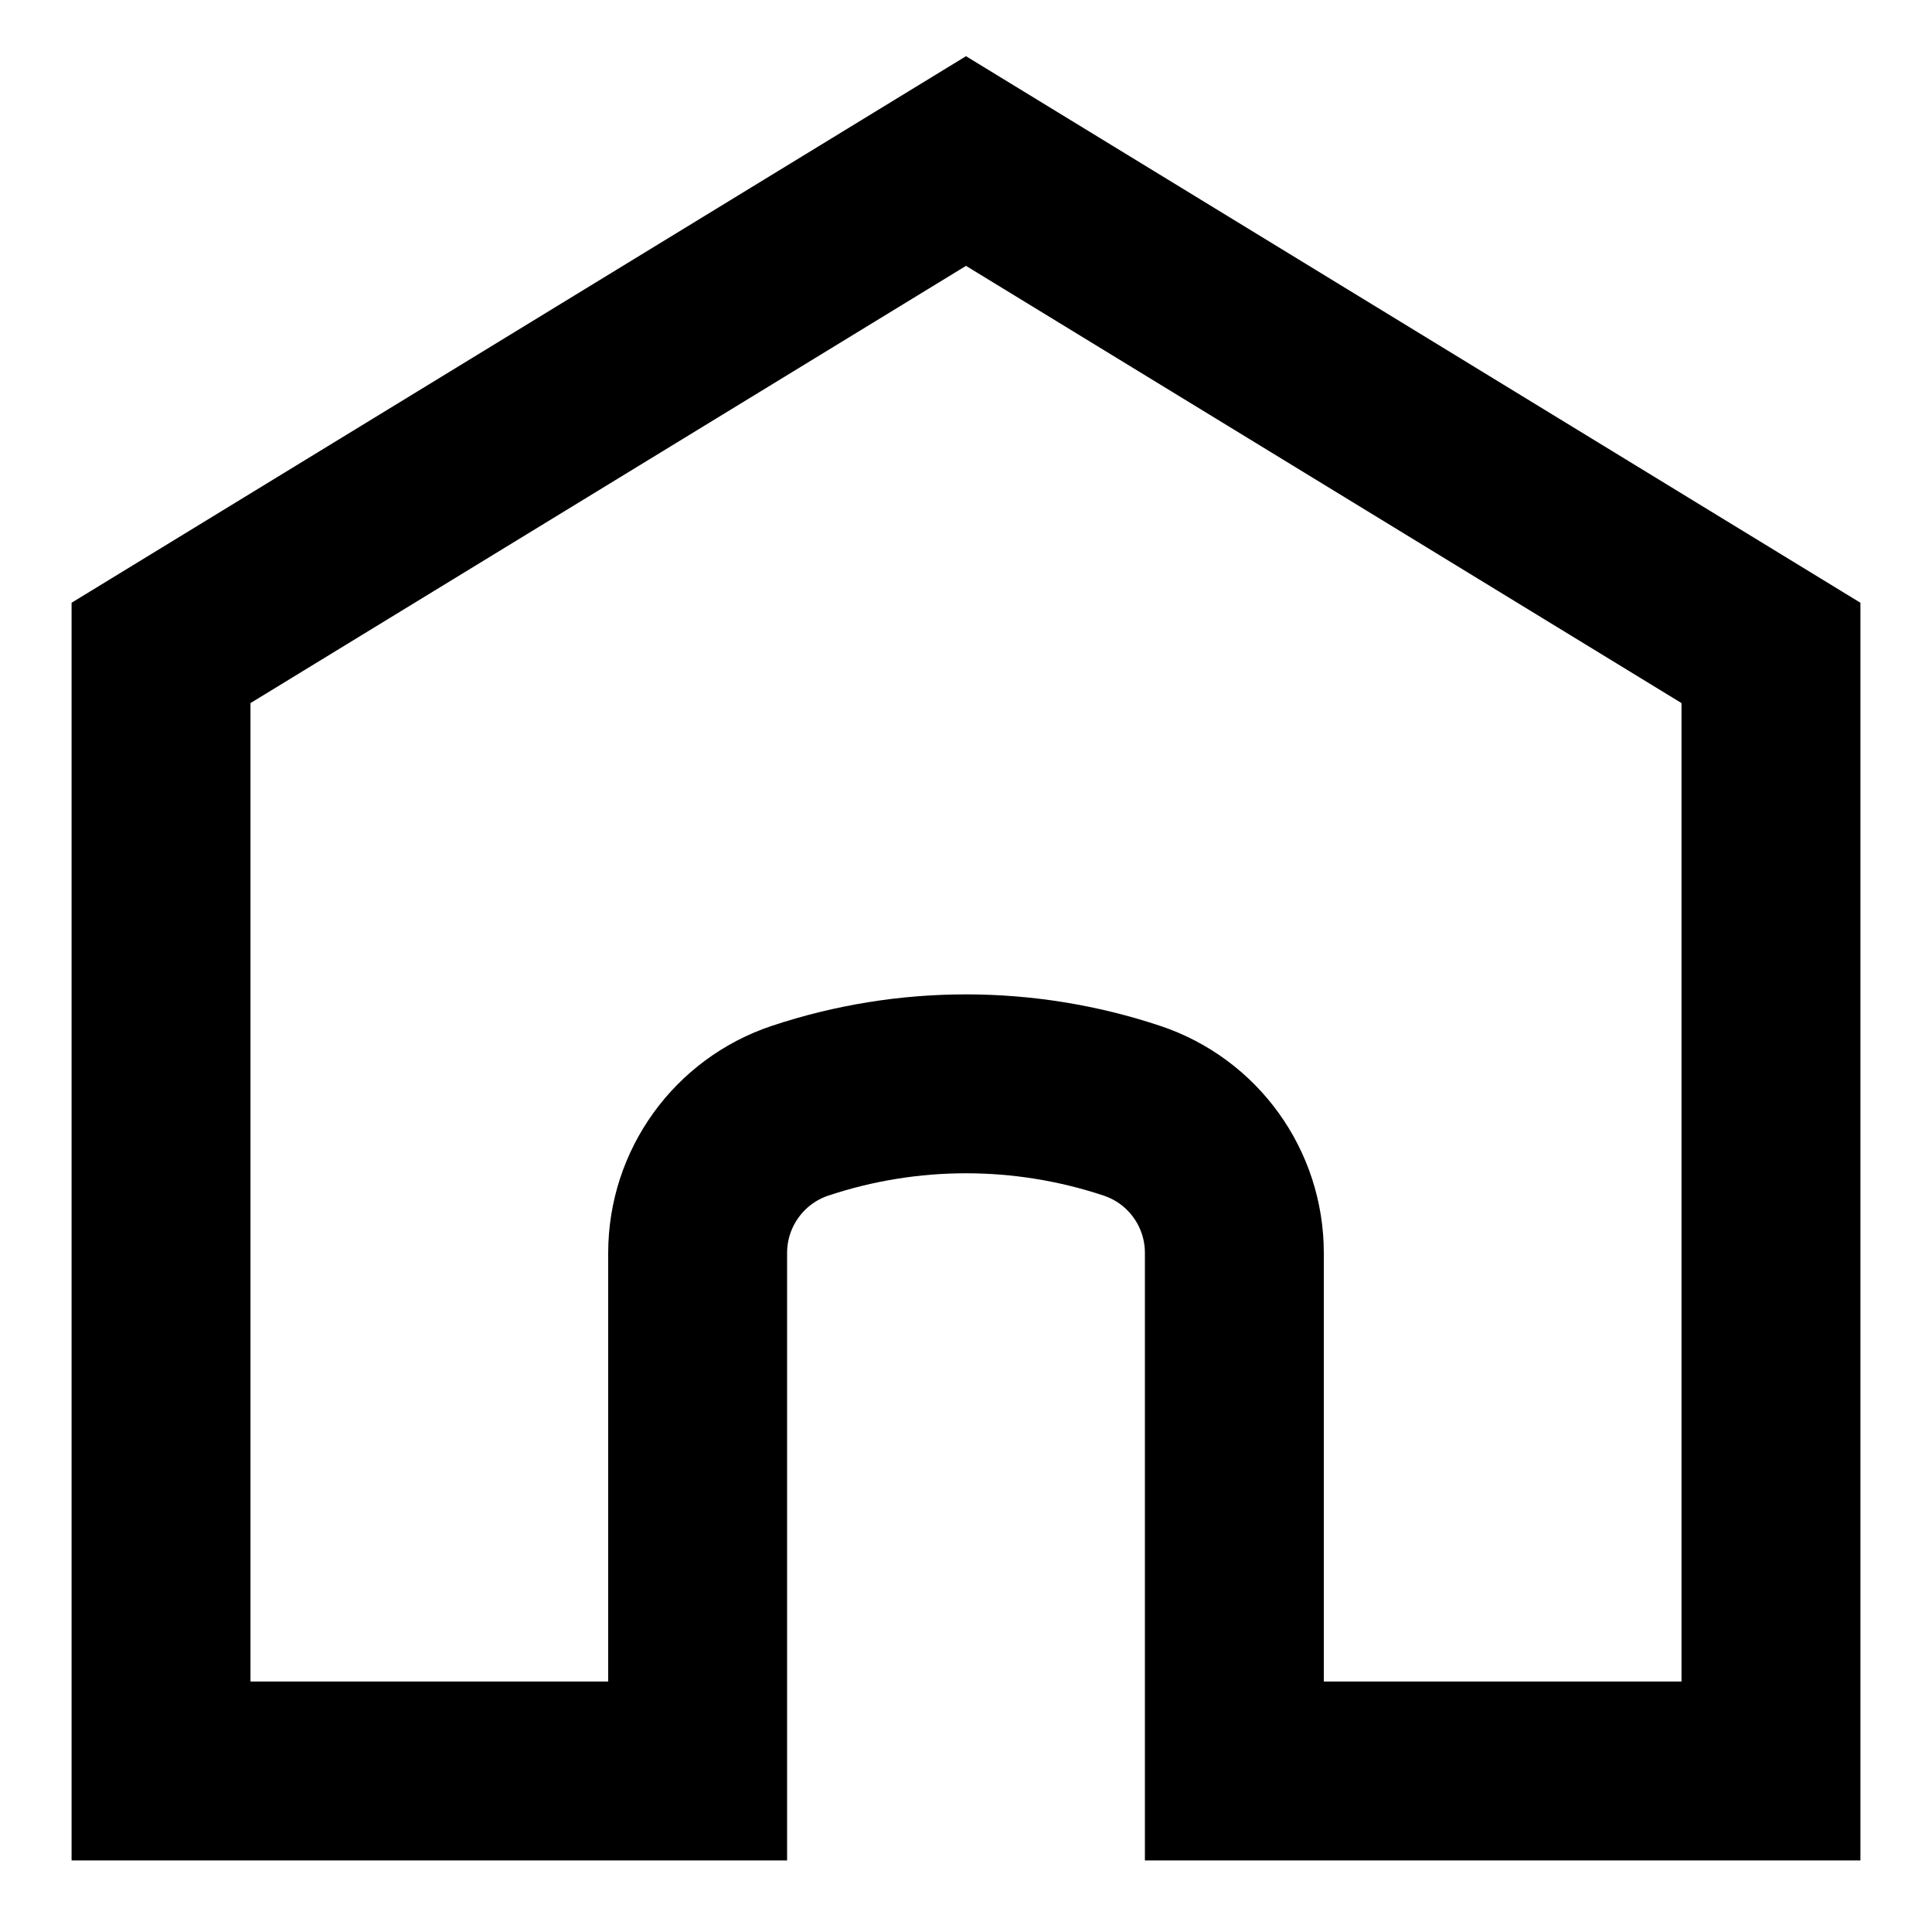
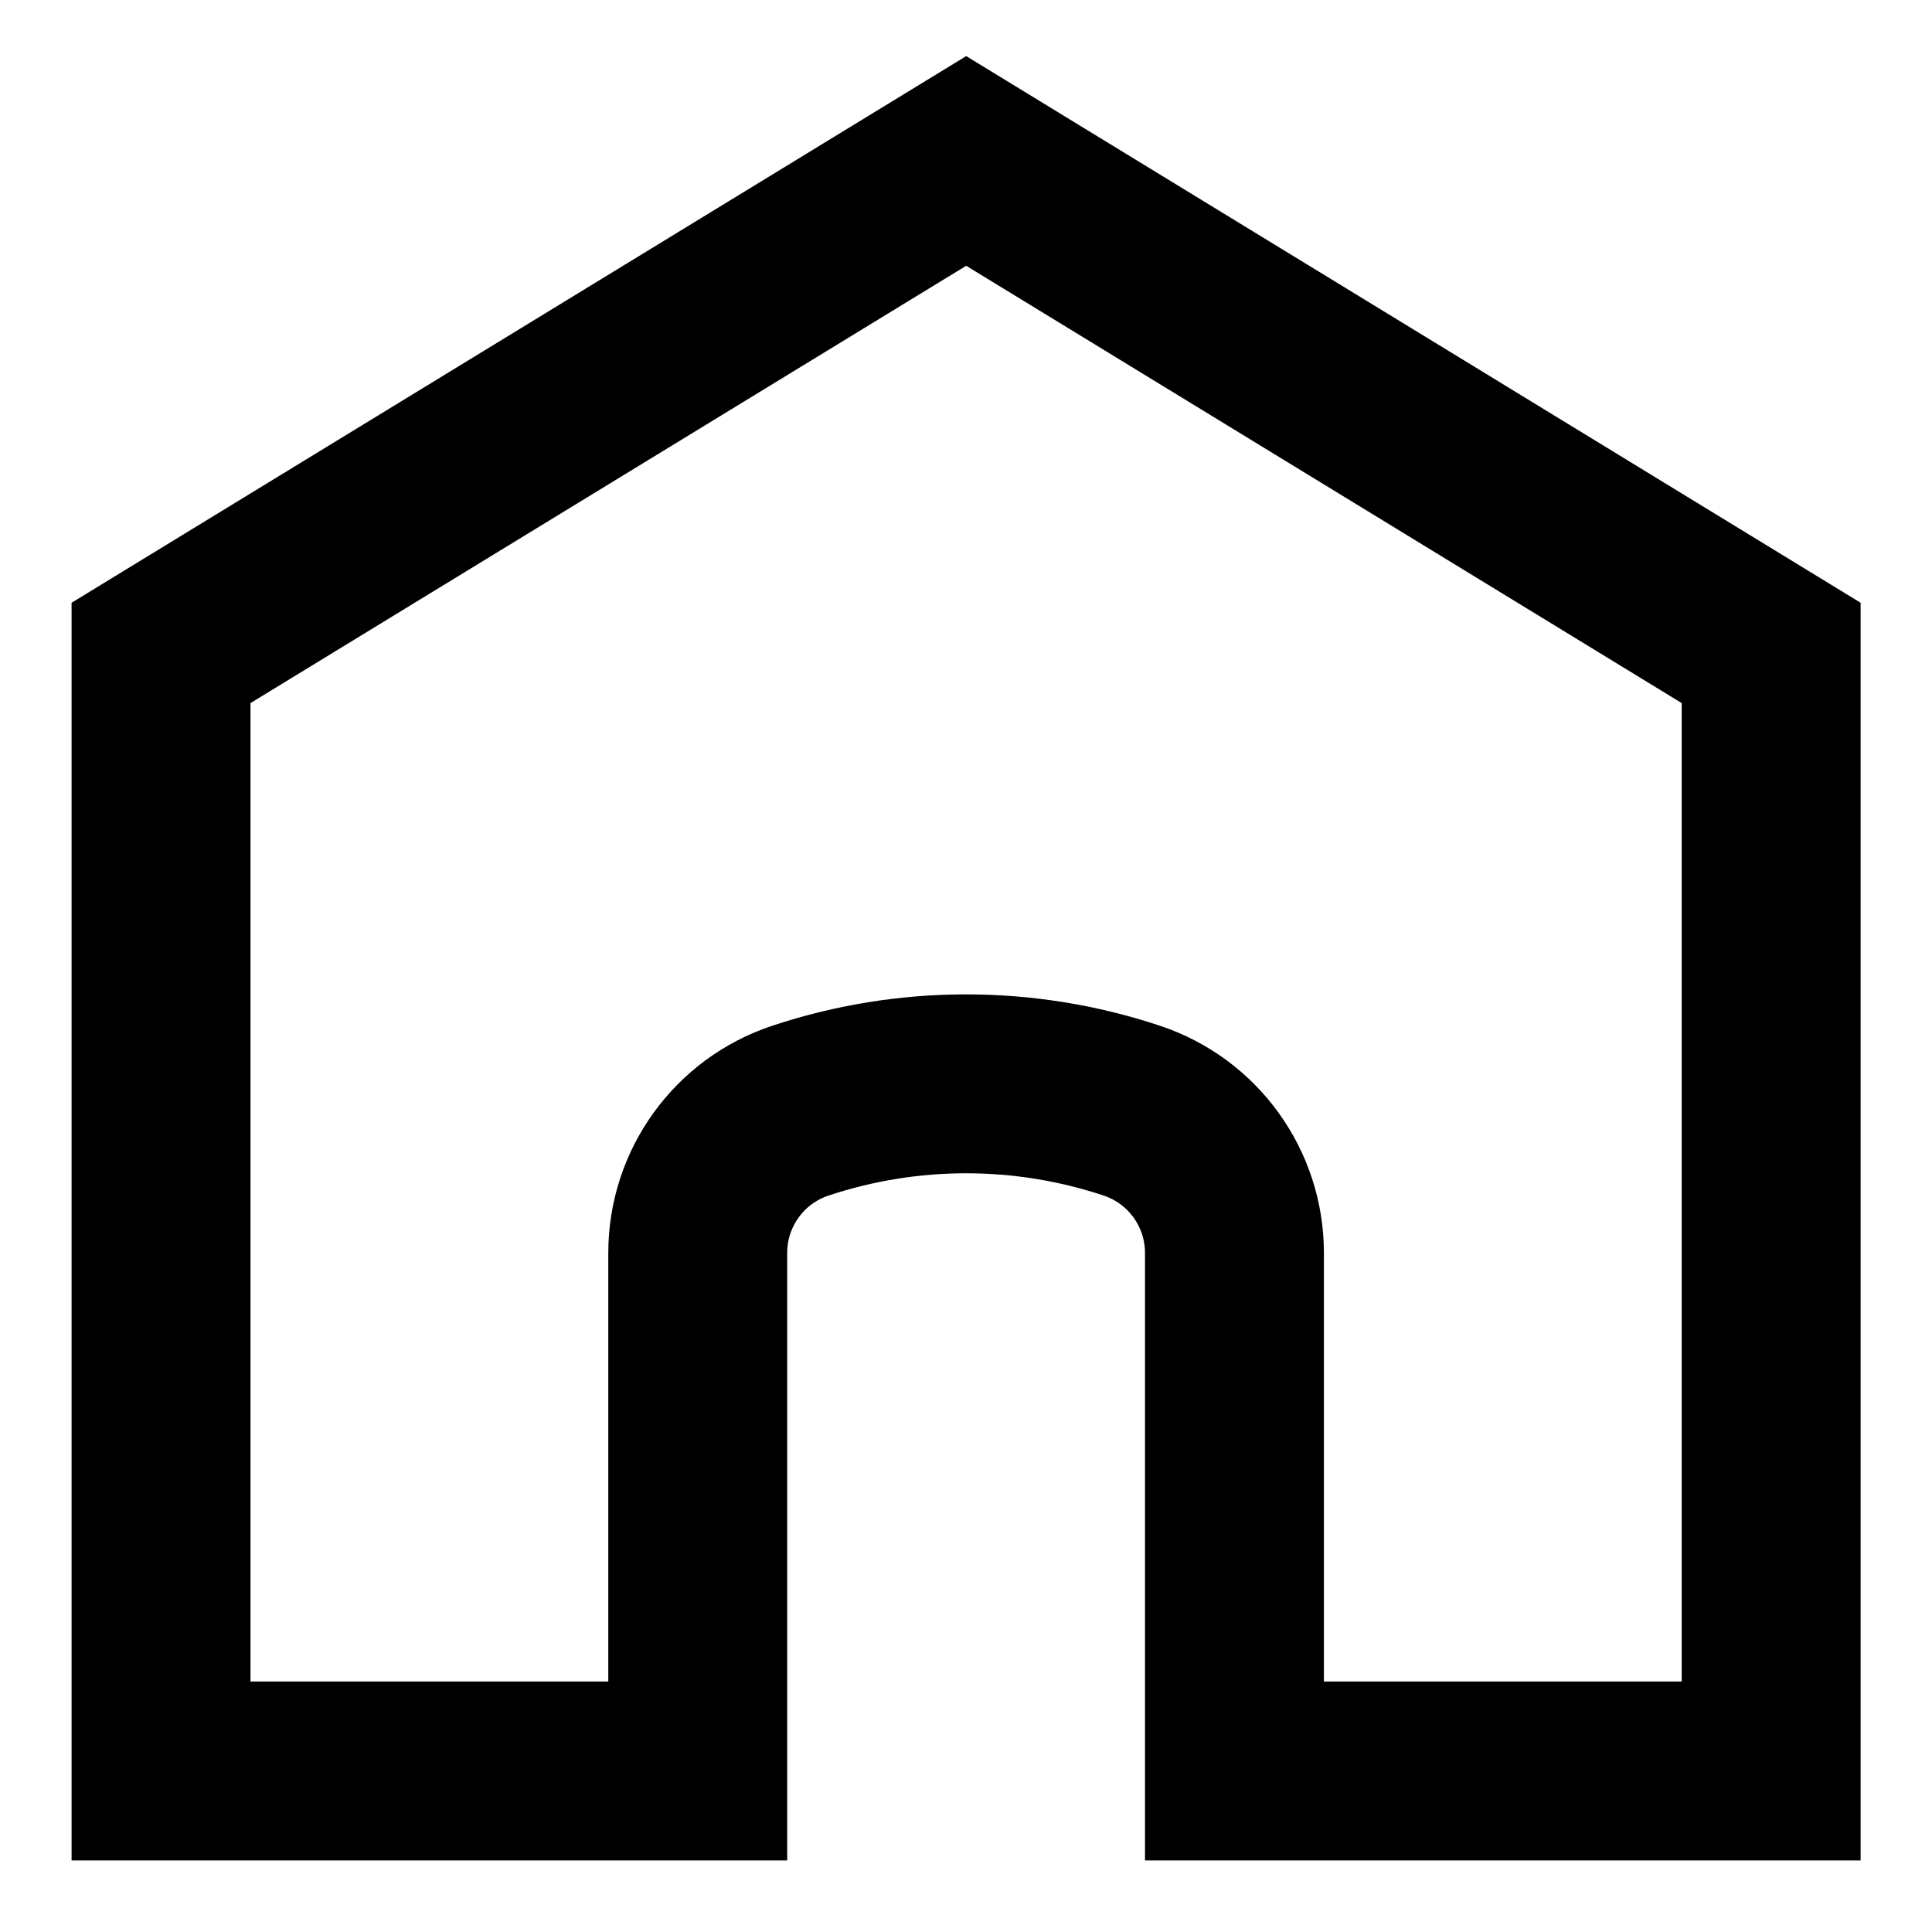
- <svg xmlns="http://www.w3.org/2000/svg" width="20" height="20" viewBox="0 0 20 20" fill="none">
-   <path d="M1.667 6.759V18.333H7.222V12.97C7.222 12.302 7.65 11.709 8.283 11.498C9.398 11.127 10.602 11.127 11.717 11.498C12.351 11.709 12.778 12.302 12.778 12.97V18.333H18.333V6.759L10 1.667L1.667 6.759Z" stroke="black" stroke-width="1.852" />
+ <svg xmlns="http://www.w3.org/2000/svg" fill="none" height="20" viewBox="0 0 20 20" width="20">
+   <path d="m1.667 6.759v11.574h5.556v-5.363c0-.668.427-1.261 1.061-1.472 1.115-.371 2.32-.371 3.434 0 .633.211 1.061.804 1.061 1.472v5.363h5.556v-11.574l-8.333-5.093z" stroke="#000" stroke-width="1.852" />
</svg>
